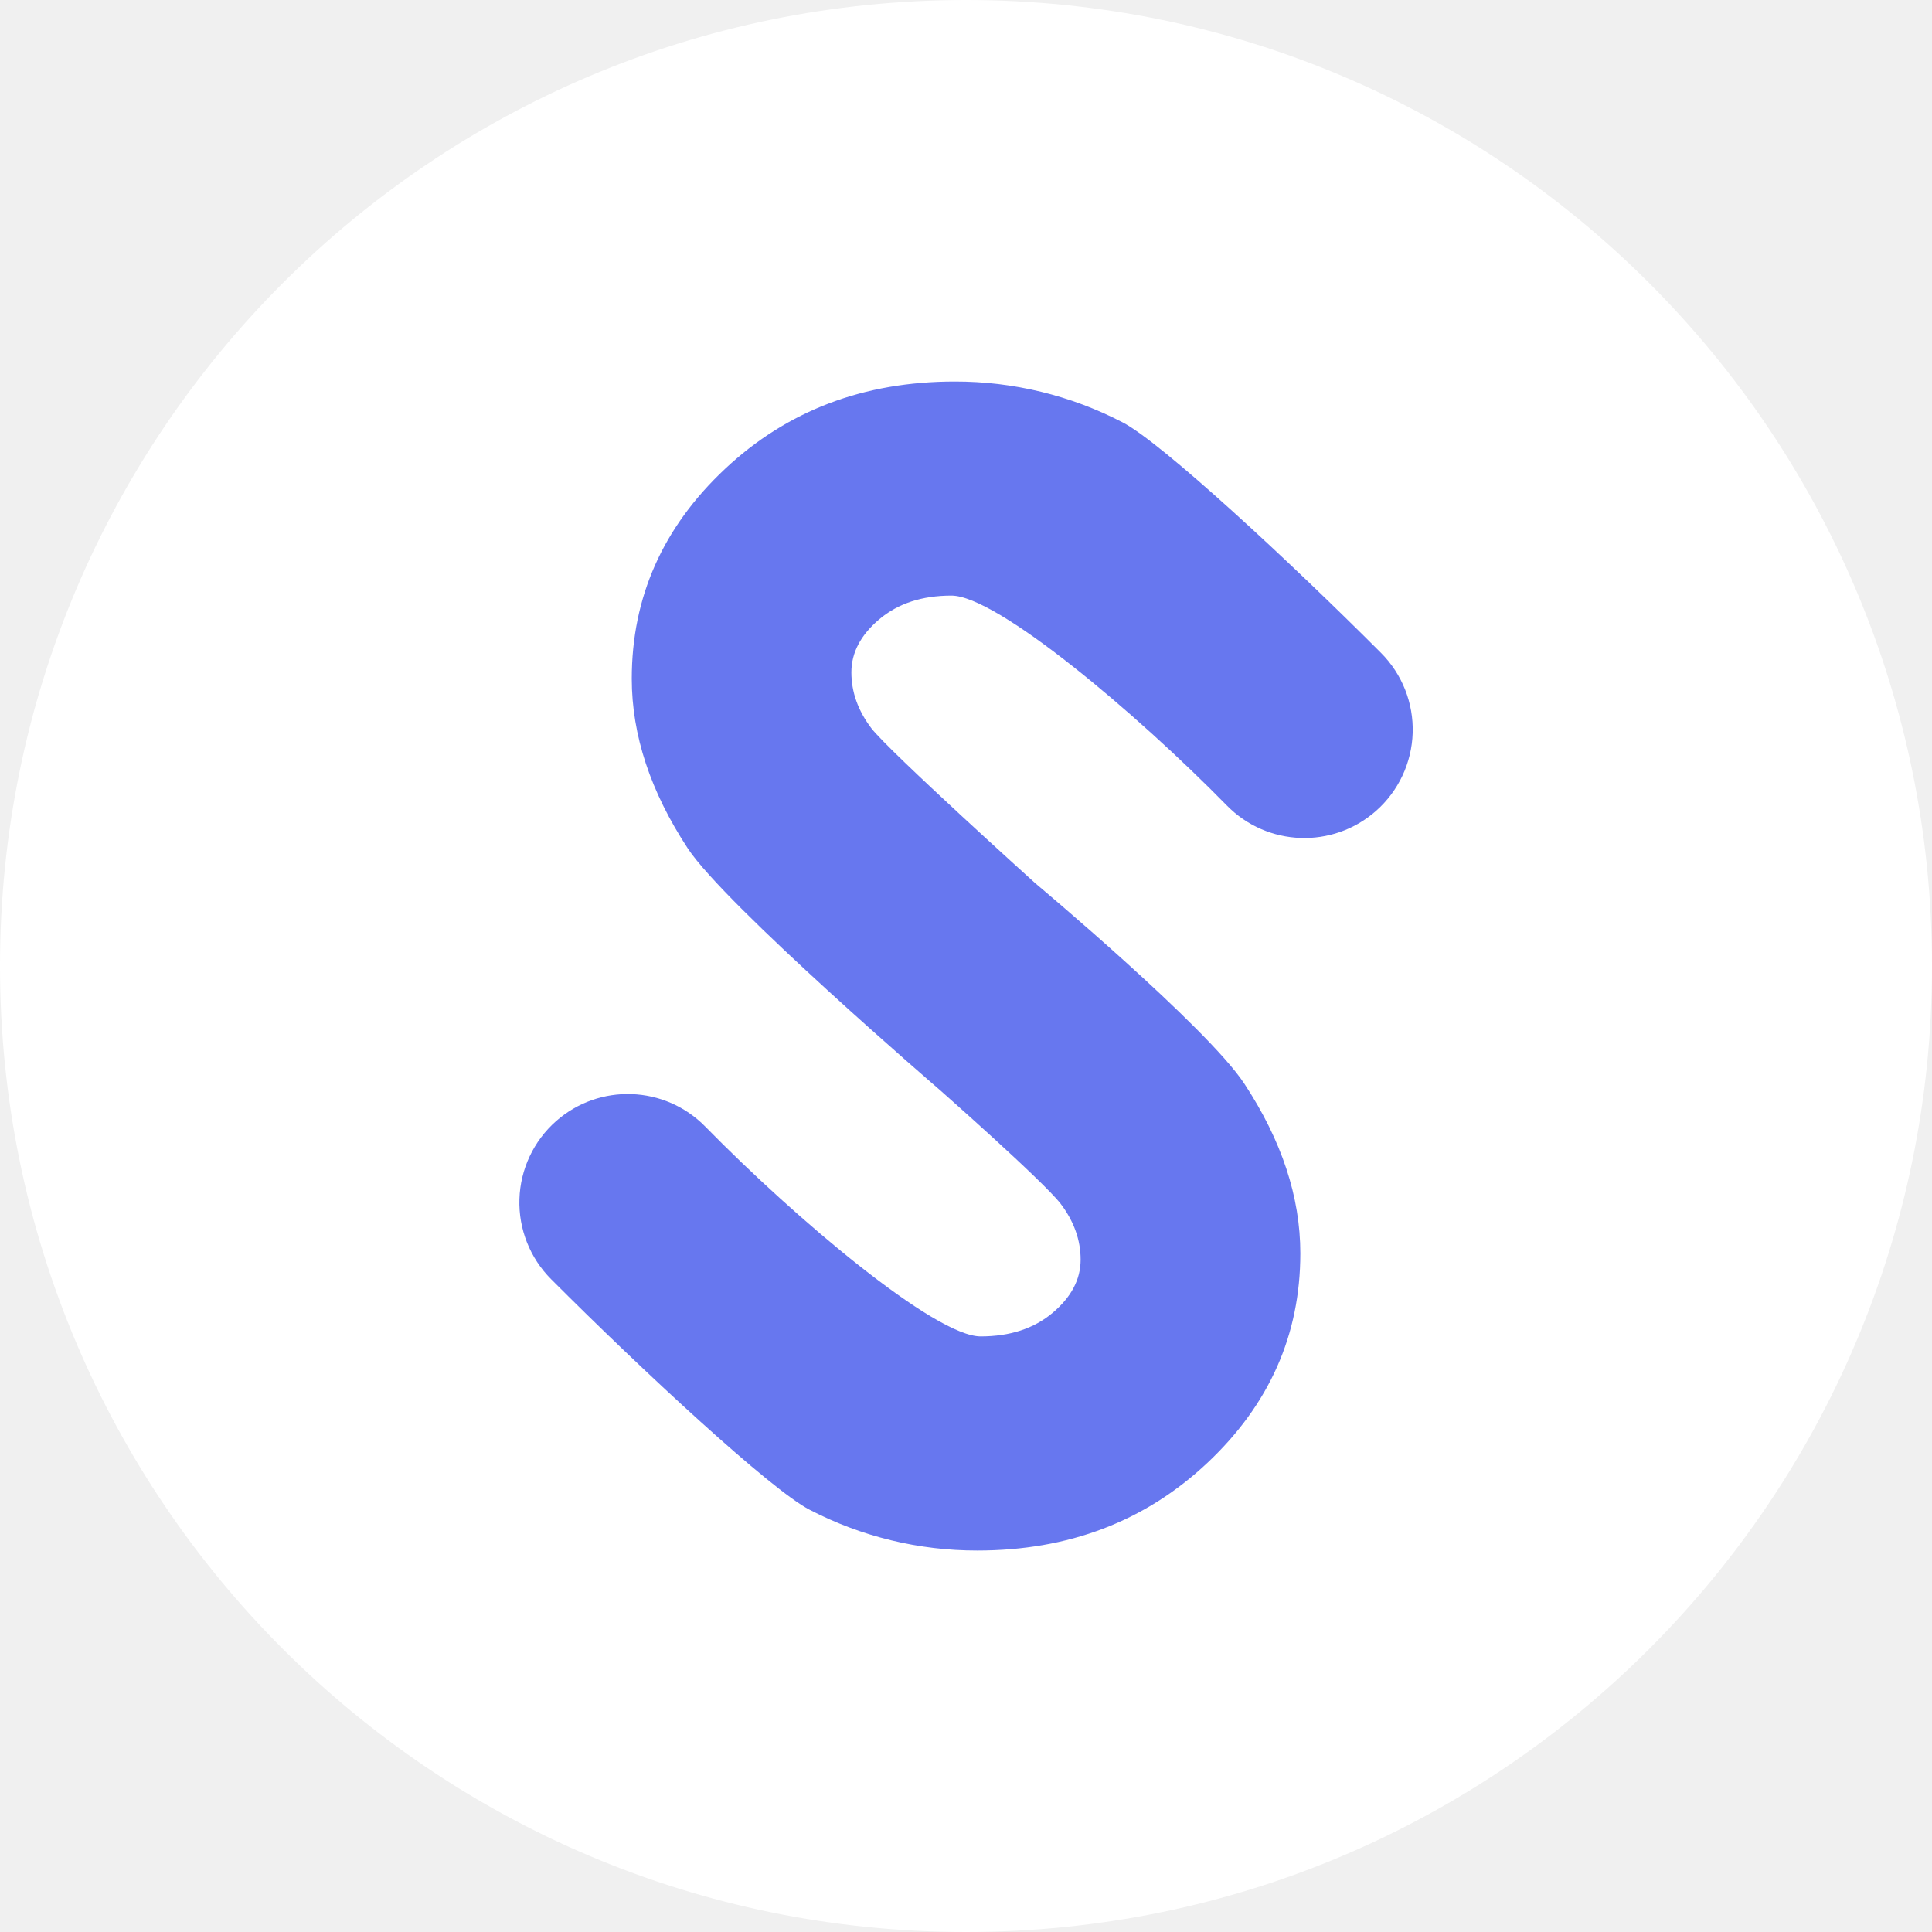
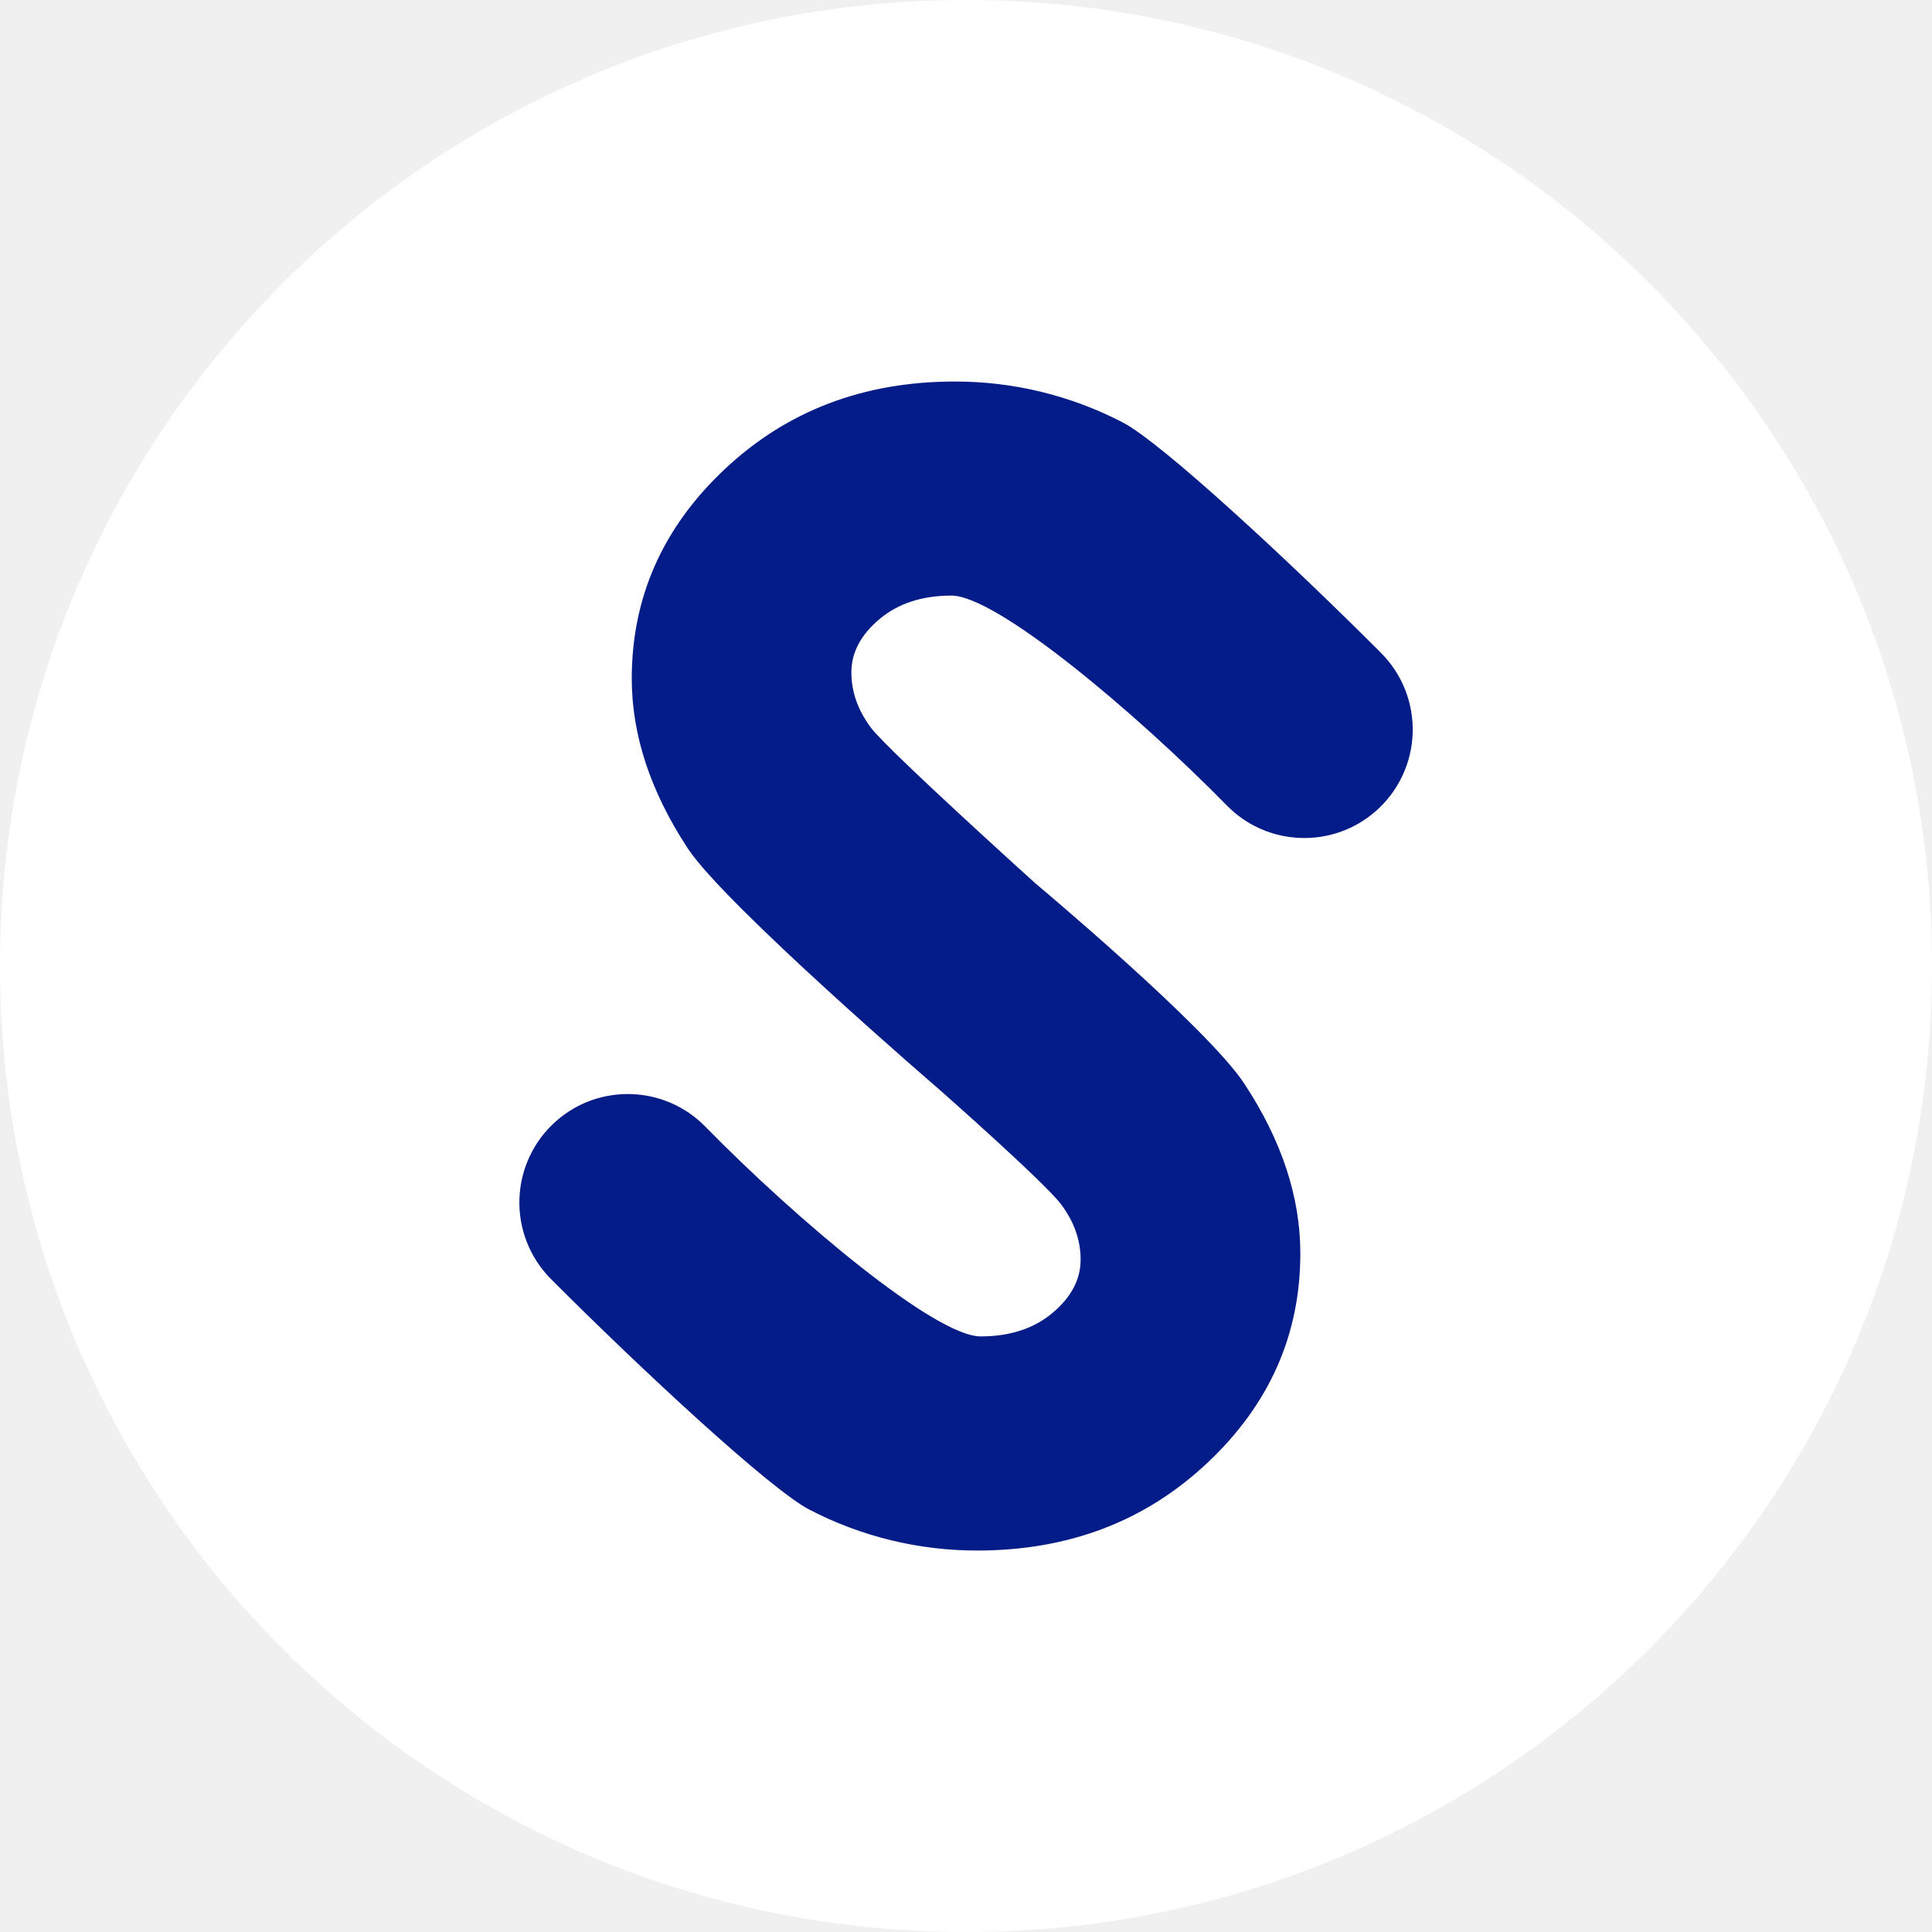
<svg xmlns="http://www.w3.org/2000/svg" id="Layer_1" data-name="Layer 1" viewBox="0 0 1000 1000">
  <defs>
-     <style>.cls-1{fill:white;}.cls-2{fill:#6777ef;stroke:none;stroke-miterlimit:10;stroke-width:30px;}</style>
+     <style>.cls-1{fill:white;}.cls-2{fill:#041C88;stroke:none;stroke-miterlimit:10;stroke-width:30px;}</style>
  </defs>
  <circle class="cls-1" cx="500" cy="500" r="500" />
  <path class="cls-2" d="M486.5,564.21S375.28,468.5,356,439.14s-29-58.64-29-87.86q0-63.25,48.22-108.53t119-45.27a187.77,187.77,0,0,1,86.73,21.08c20,10.24,86.71,72.12,133.84,119.36a56.16,56.16,0,0,1-2.55,81.8h0a56.15,56.15,0,0,1-77.28-2.85c-46.88-47.82-119-108.59-142.5-108.59q-22.79,0-37.28,12.2T440.67,348q0,15.3,10.35,28.95c9.39,12.13,84.91,80.28,84.91,80.28s88.79,74.3,108.12,103.66,29,58.64,29,87.86q0,63.25-48.22,108.53t-119,45.27a187.77,187.77,0,0,1-86.73-21.08c-20-10.24-86.71-72.12-133.84-119.36a56.16,56.16,0,0,1,2.55-81.8h0a56.15,56.15,0,0,1,77.28,2.85C411.94,631,484,691.72,507.56,691.72q22.79,0,37.28-12.2T559.33,652q0-15.3-10.35-28.95C539.59,611,486.5,564.21,486.5,564.21Z" />
</svg>
